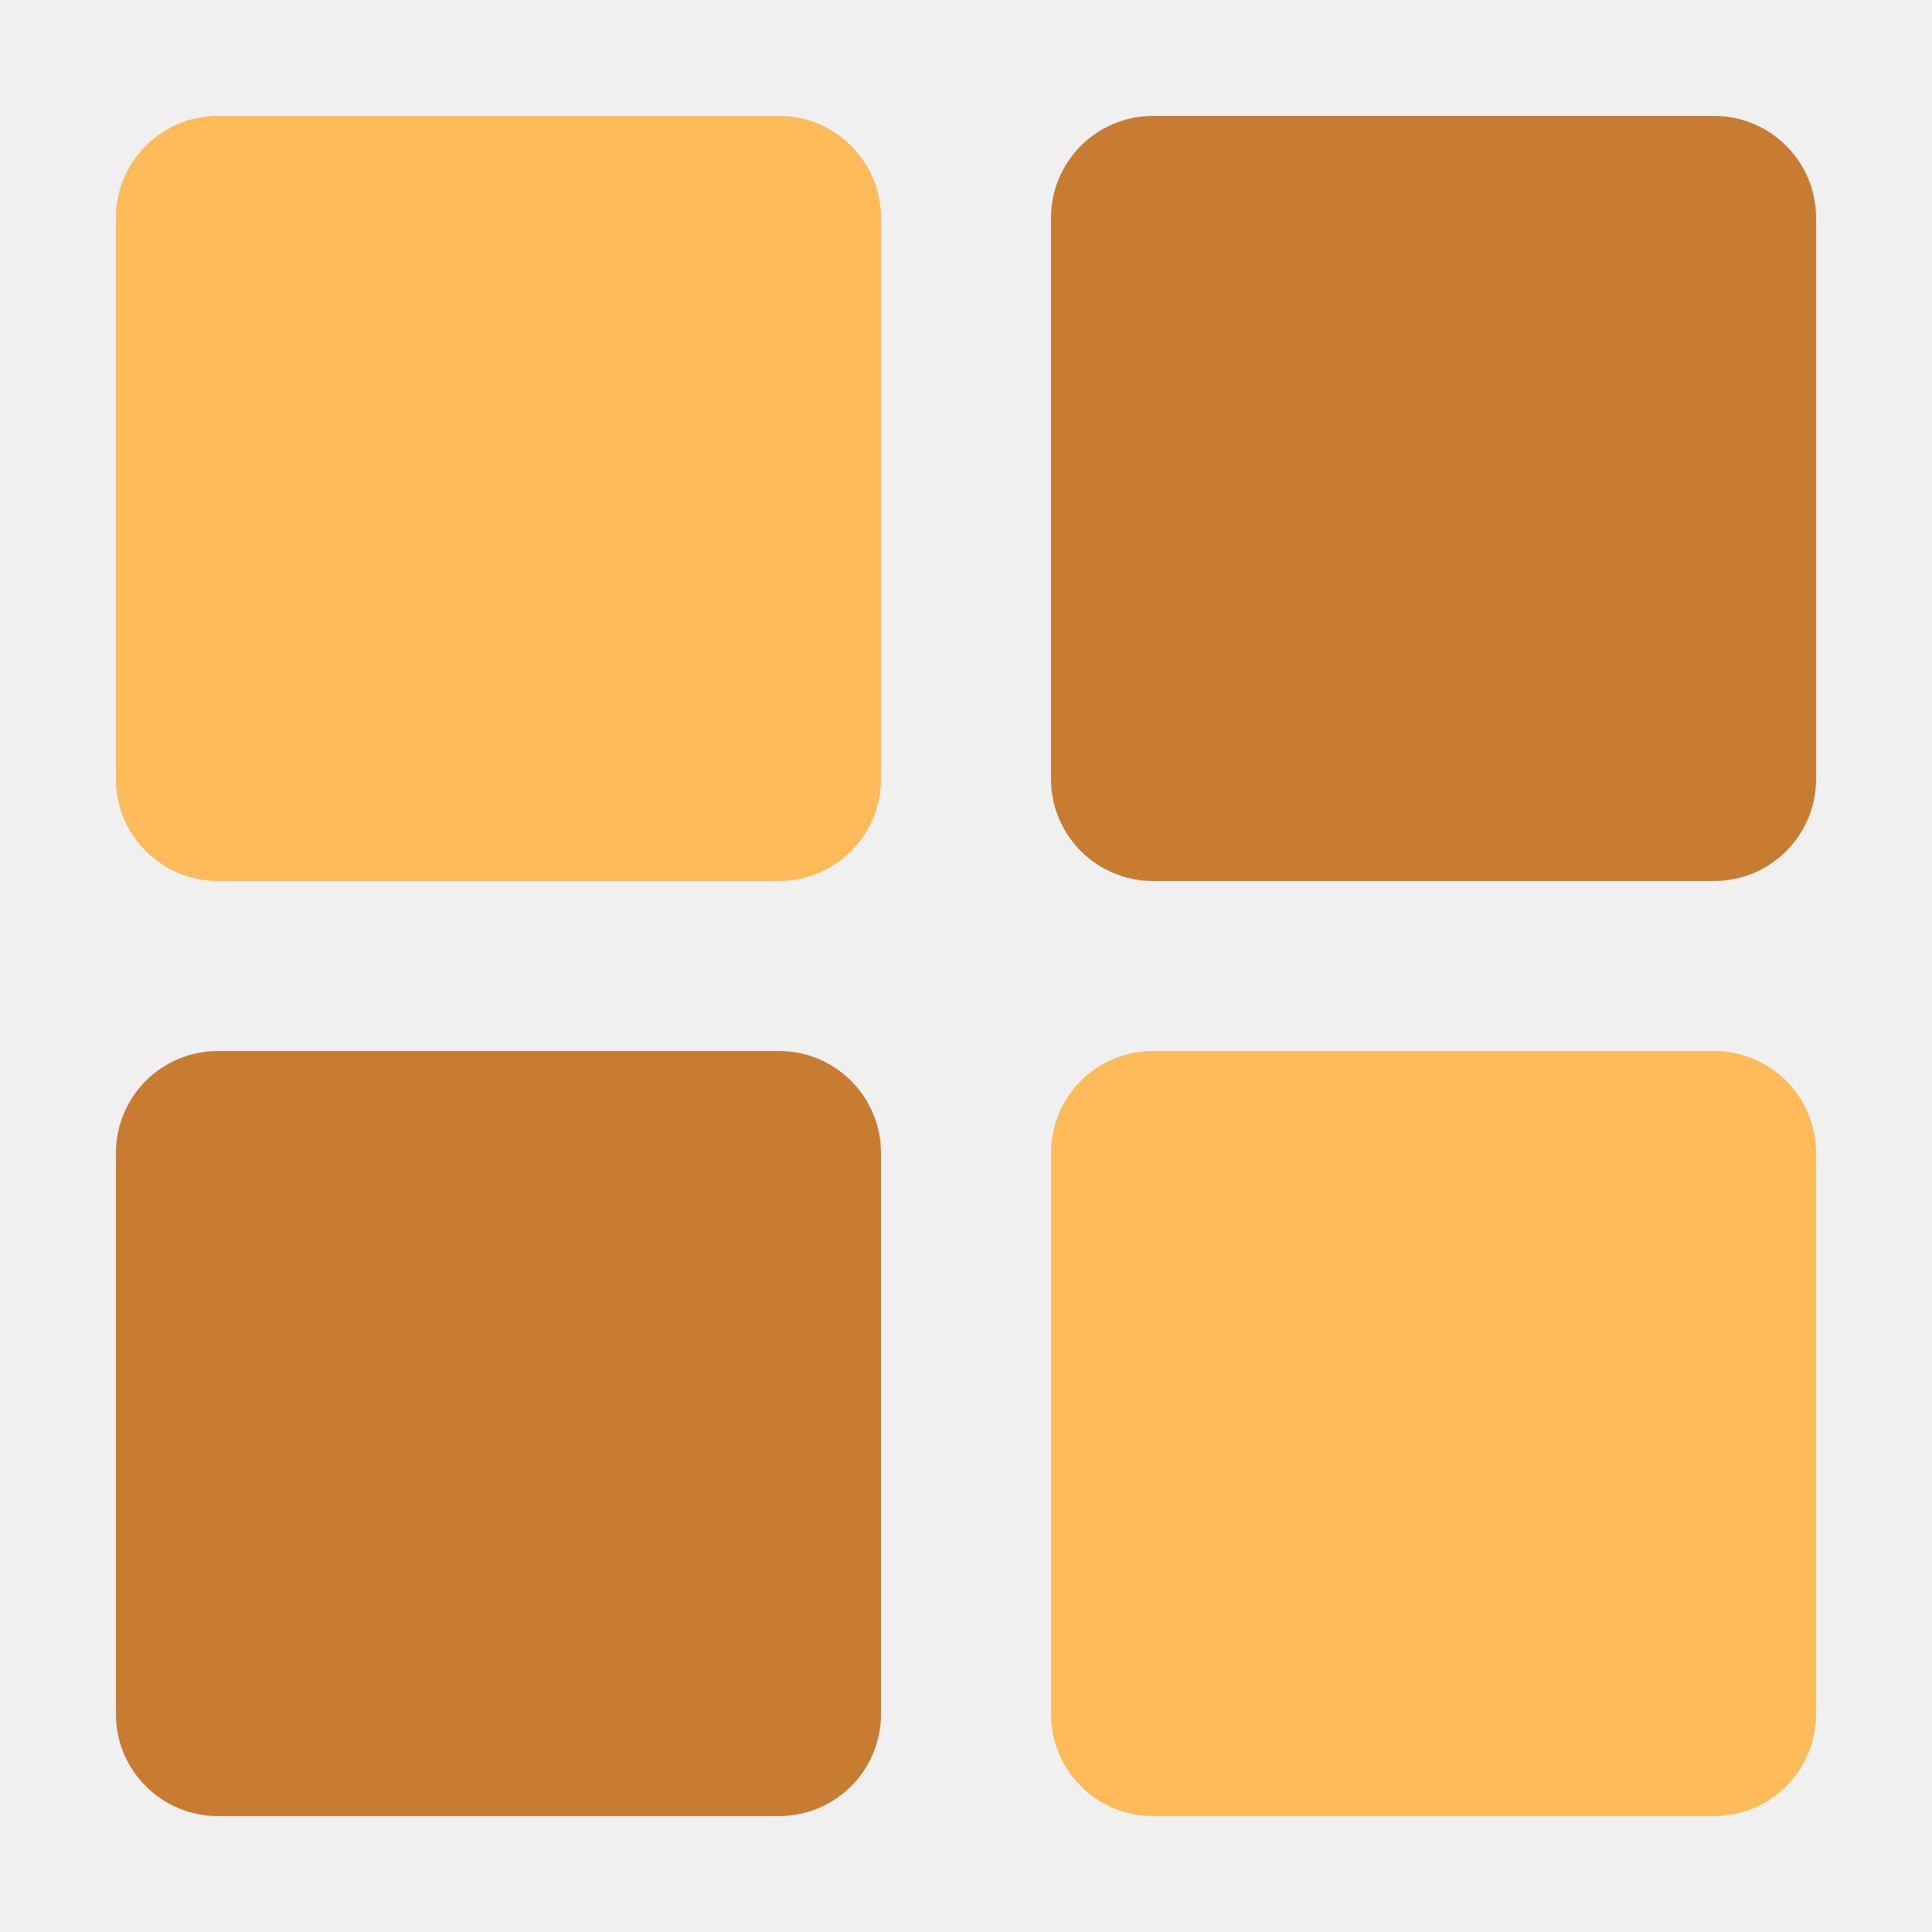
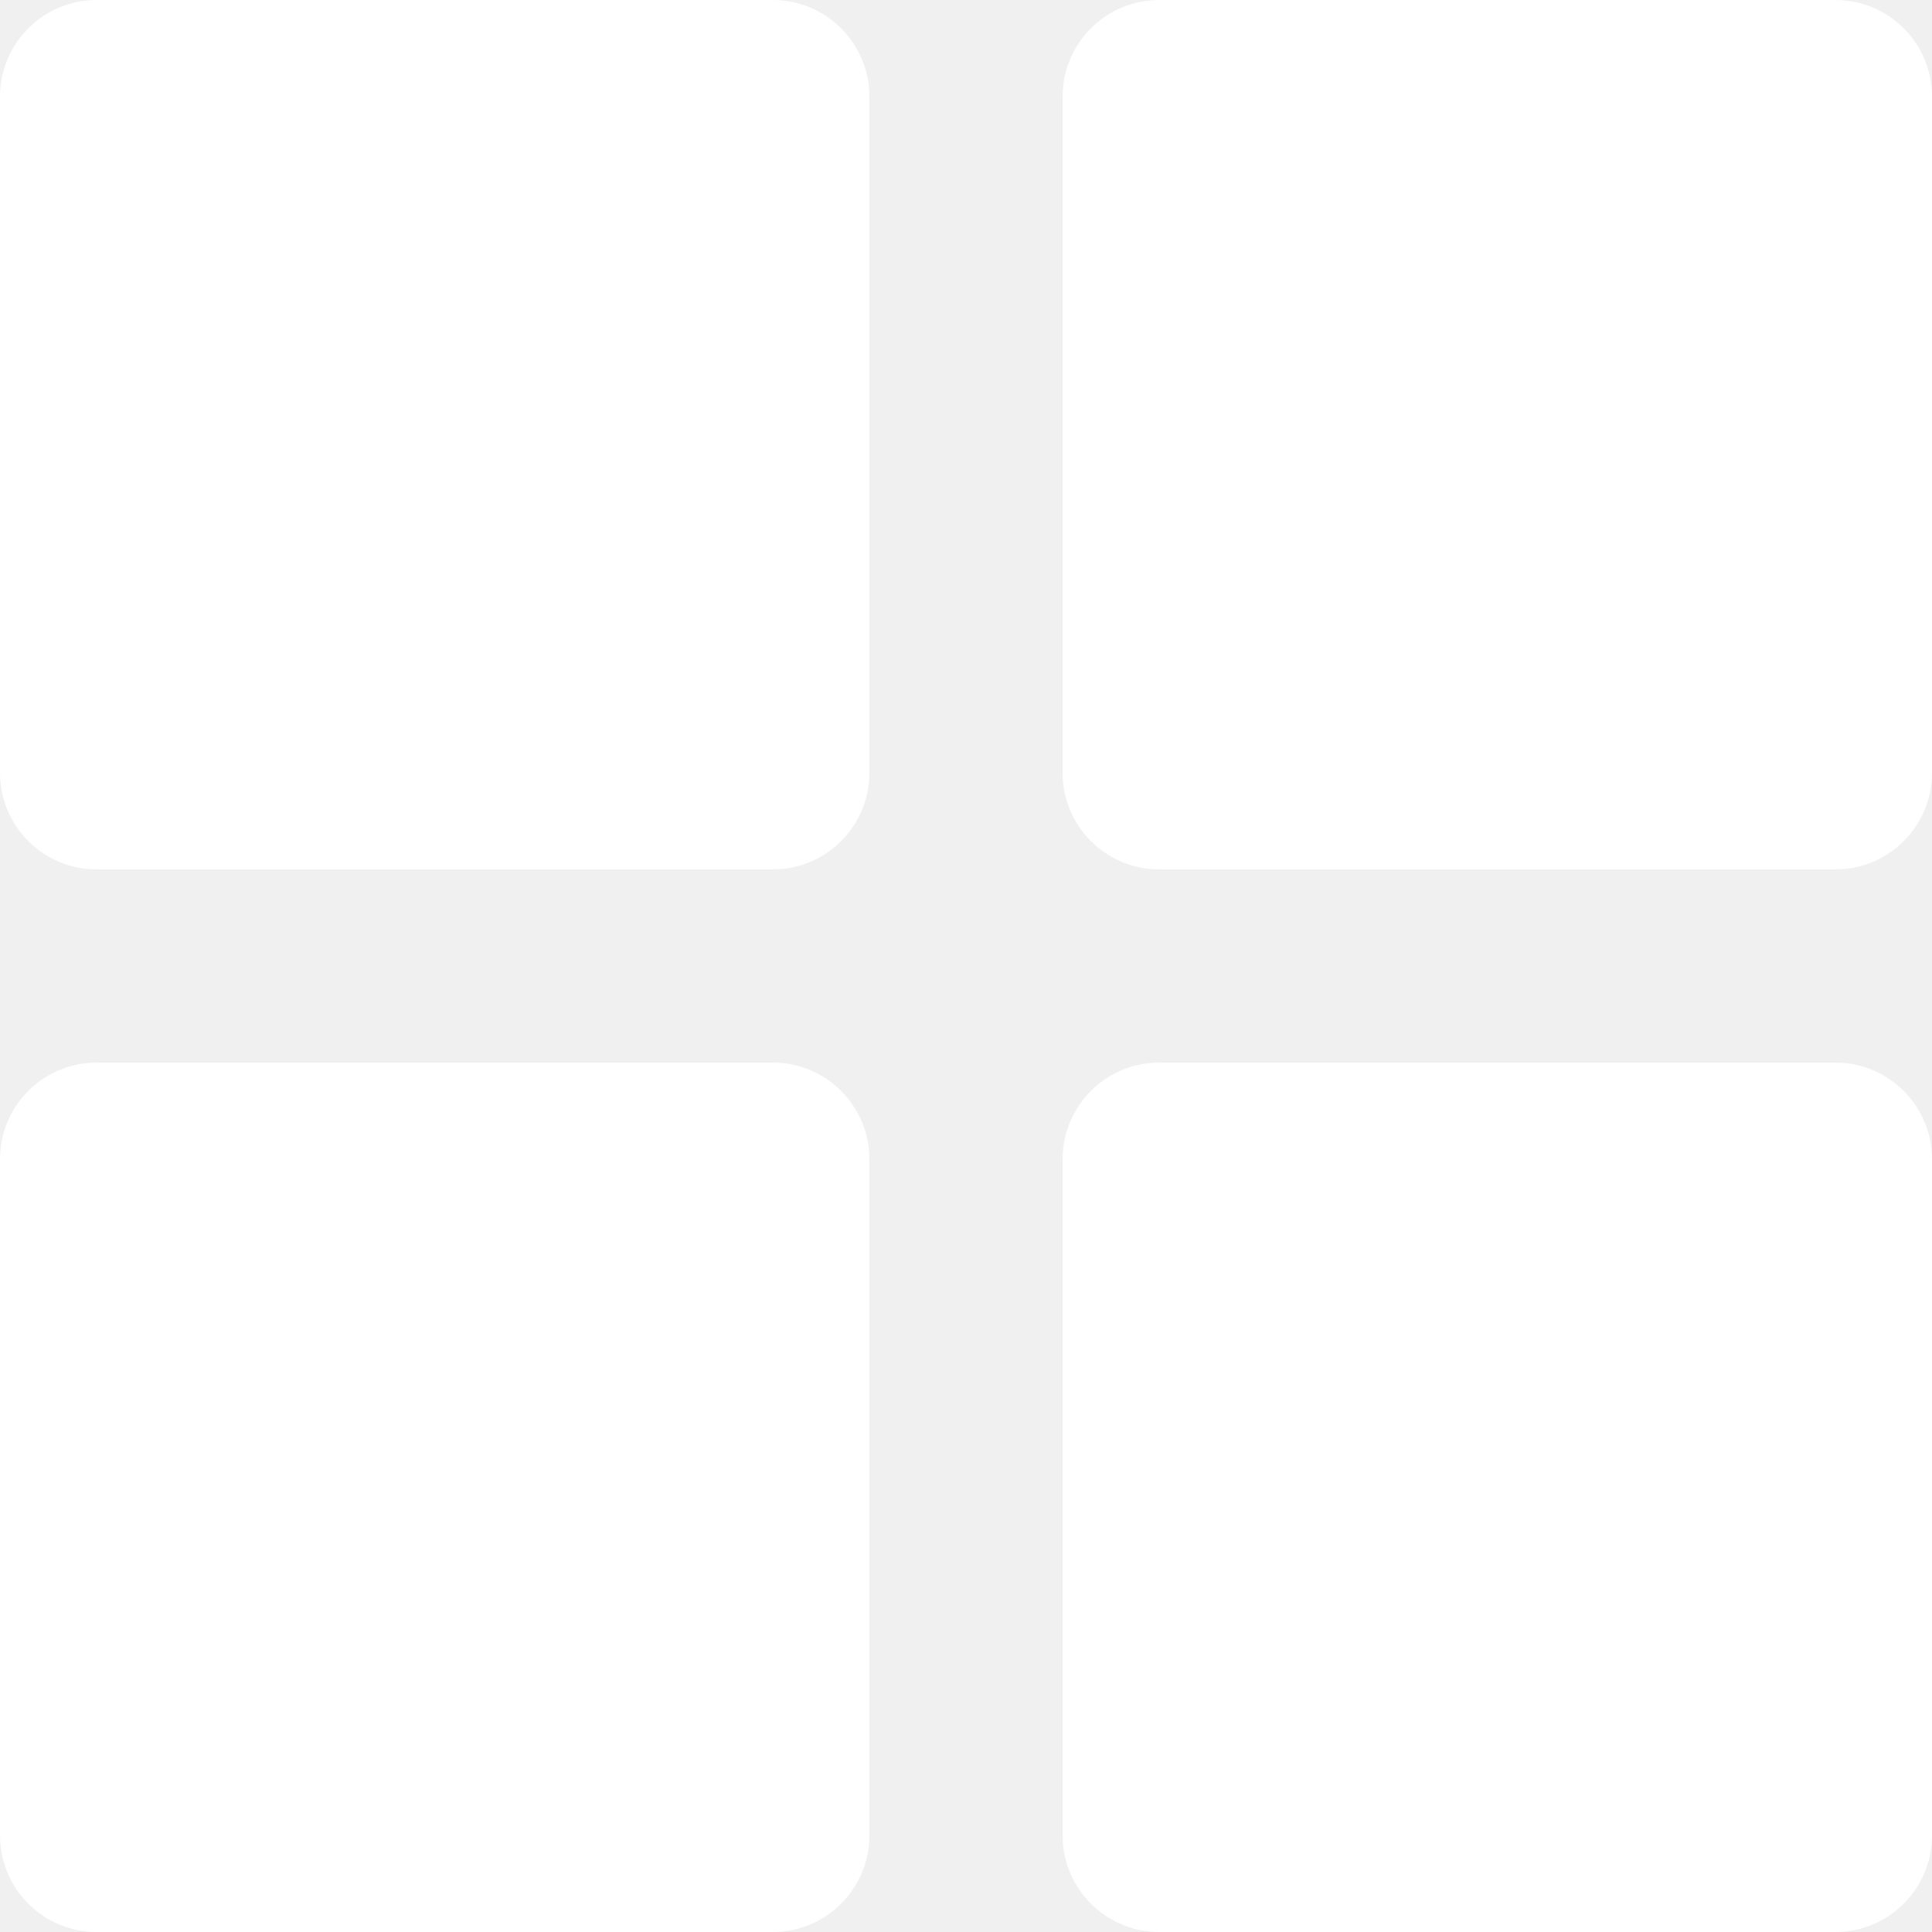
<svg xmlns="http://www.w3.org/2000/svg" width="100" height="100" viewBox="0 0 100 100" fill="none">
-   <rect x="6" y="6" width="39.6" height="39.6" rx="5.28" fill="#FFBA59" />
-   <rect x="6" y="54.4" width="39.6" height="39.6" rx="5.28" fill="#C77C31" />
-   <rect x="54.4" y="54.4" width="39.6" height="39.6" rx="5.28" fill="#FFBA59" />
-   <rect x="54.4" y="6" width="39.6" height="39.6" rx="5.28" fill="#C77C31" />
+   <g clip-path="url(#clip0_108_364)">
+     <path d="M40 55C42.761 55 45 57.239 45 60V95C45 97.761 42.761 100 40 100H5C2.239 100 2.03395e-06 97.761 0 95V60C0 57.239 2.239 55 5 55H40ZM95 0C97.761 0 100 2.239 100 5V40C100 42.761 97.761 45 95 45H60C57.239 45 55 42.761 55 40V5C55 2.239 57.239 2.0133e-08 60 0H95Z" fill="white" />
+     <path d="M95 55C97.761 55 100 57.239 100 60V95C100 97.761 97.761 100 95 100H60C57.239 100 55 97.761 55 95V60C55 57.239 57.239 55 60 55H95ZM40 0C42.761 0 45 2.239 45 5V40C45 42.761 42.761 45 40 45H5C2.239 45 2.03395e-06 42.761 0 40V5C0 2.239 2.239 2.0133e-08 5 0H40Z" fill="white" />
+   </g>
+   <defs>
+     <clipPath id="clip0_108_364">
+       <rect width="100" height="100" fill="white" />
+     </clipPath>
+   </defs>
</svg>
